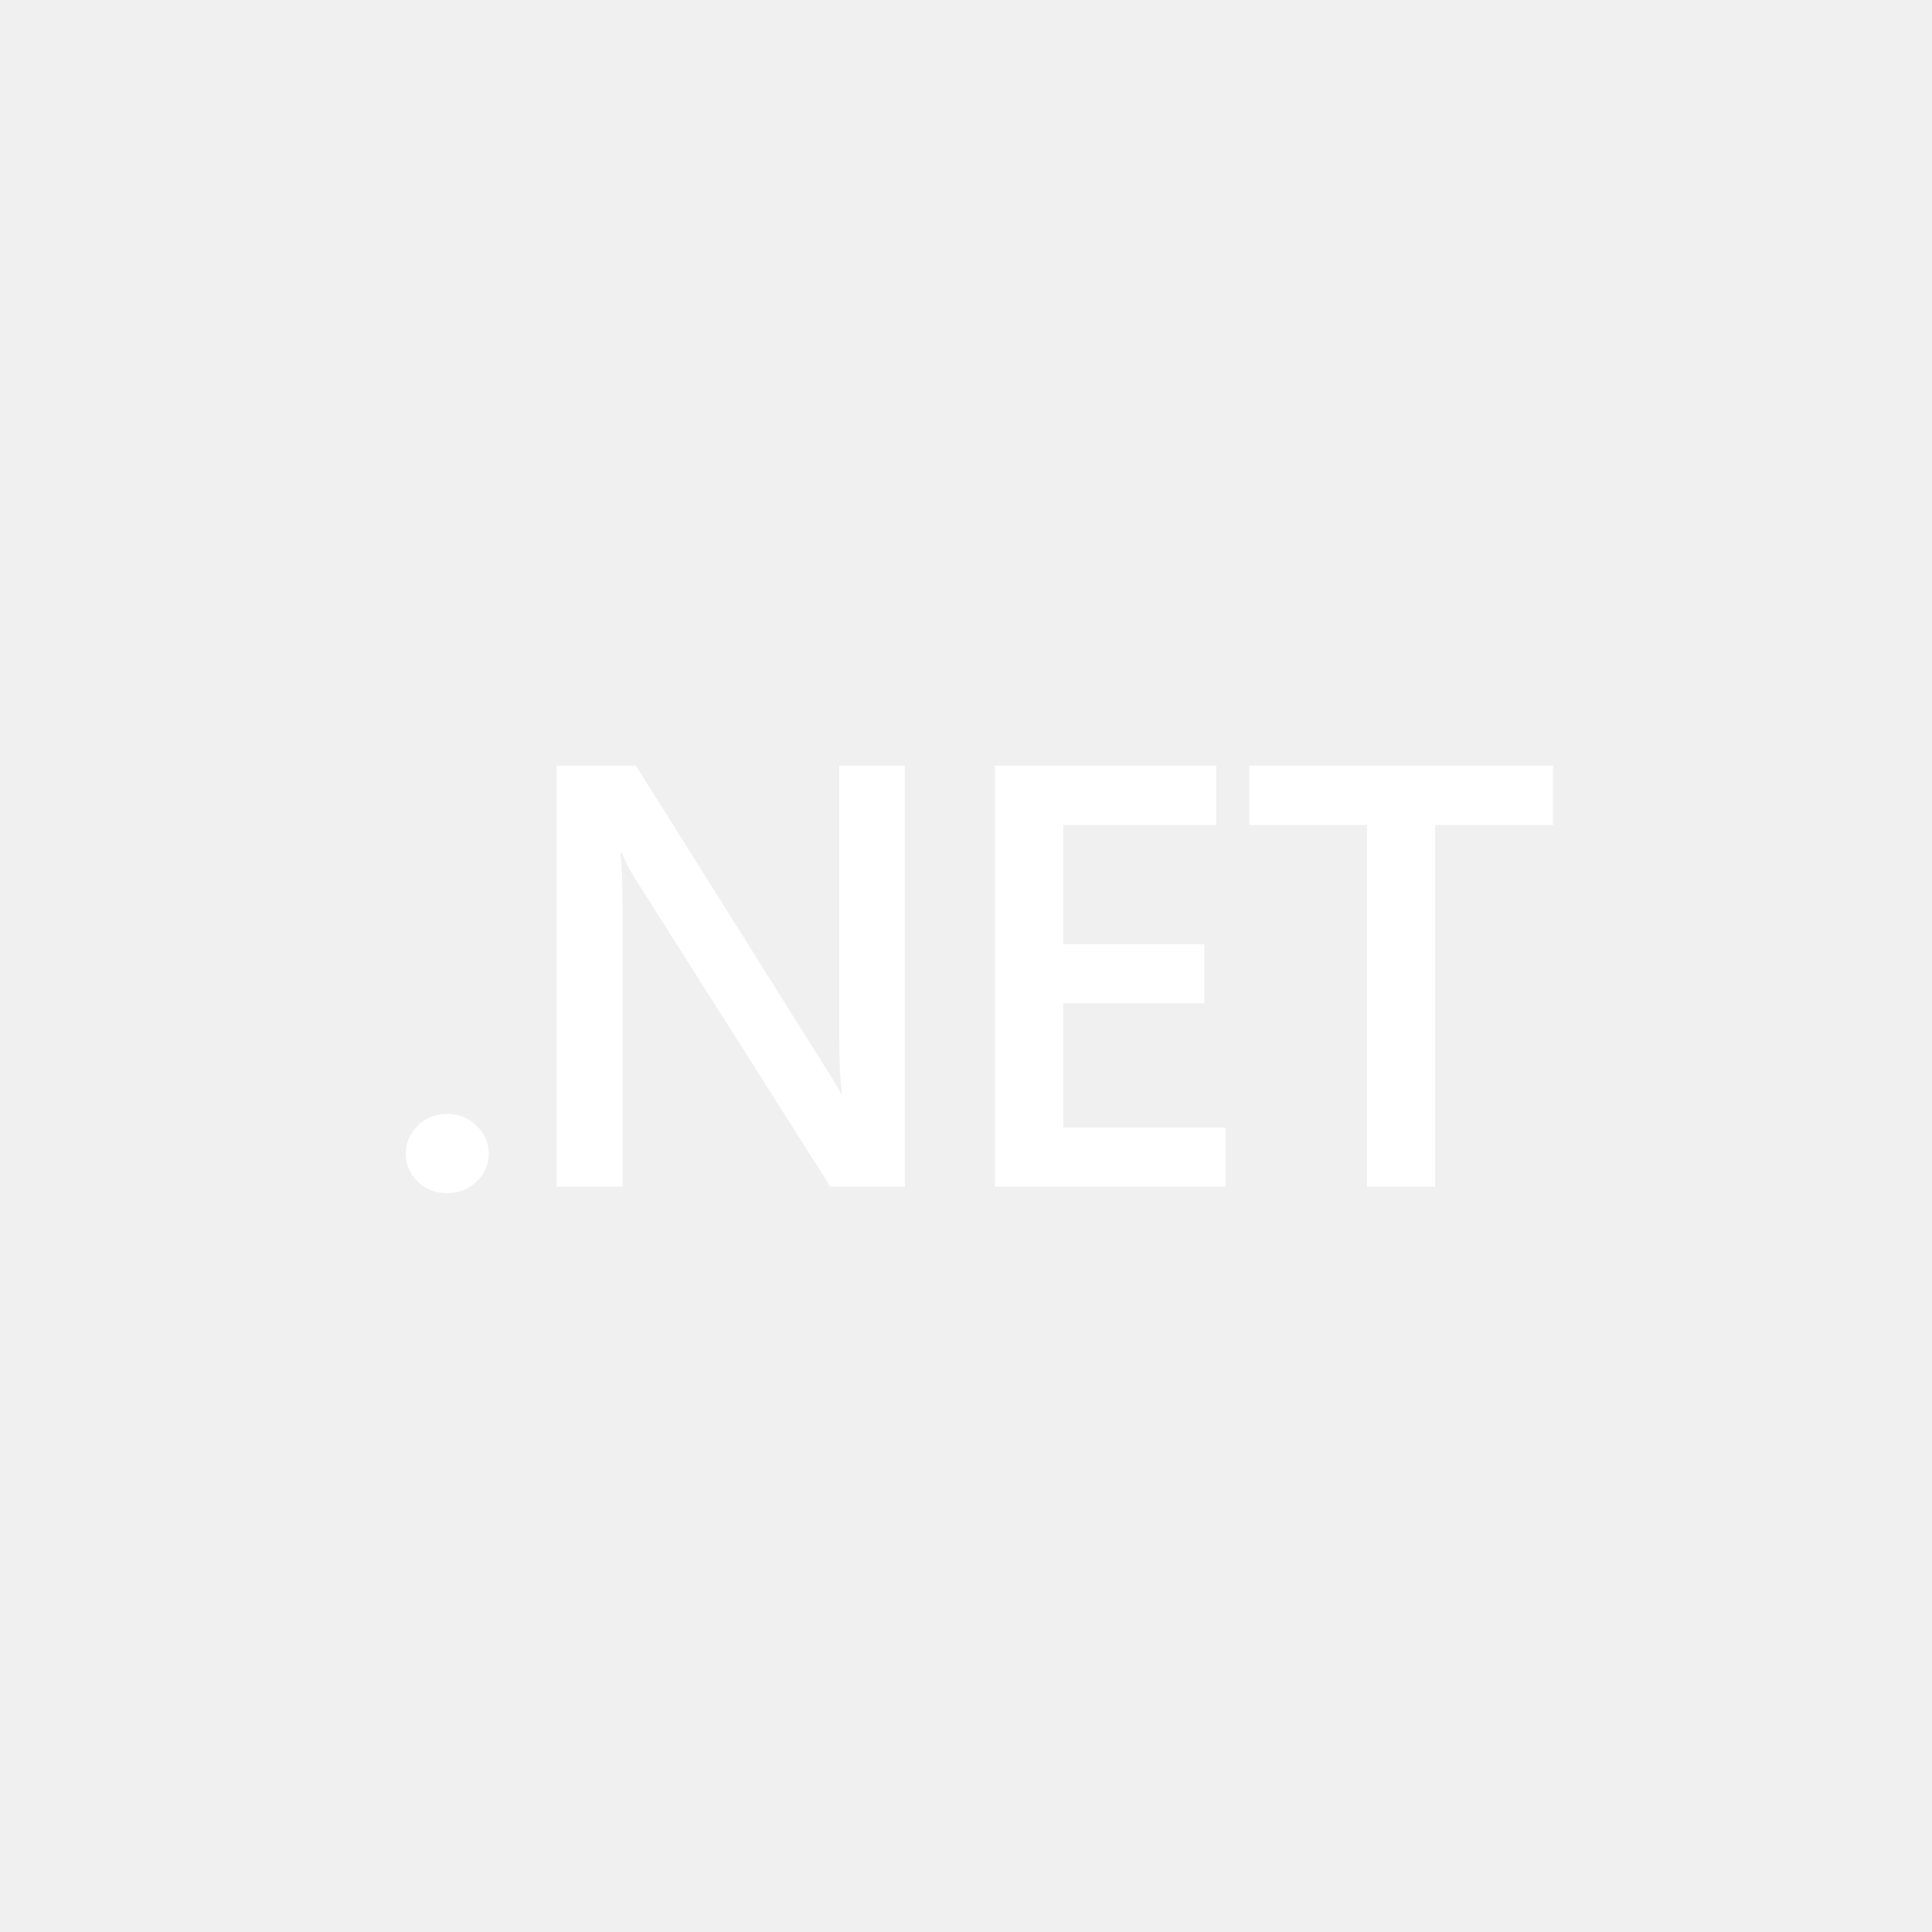
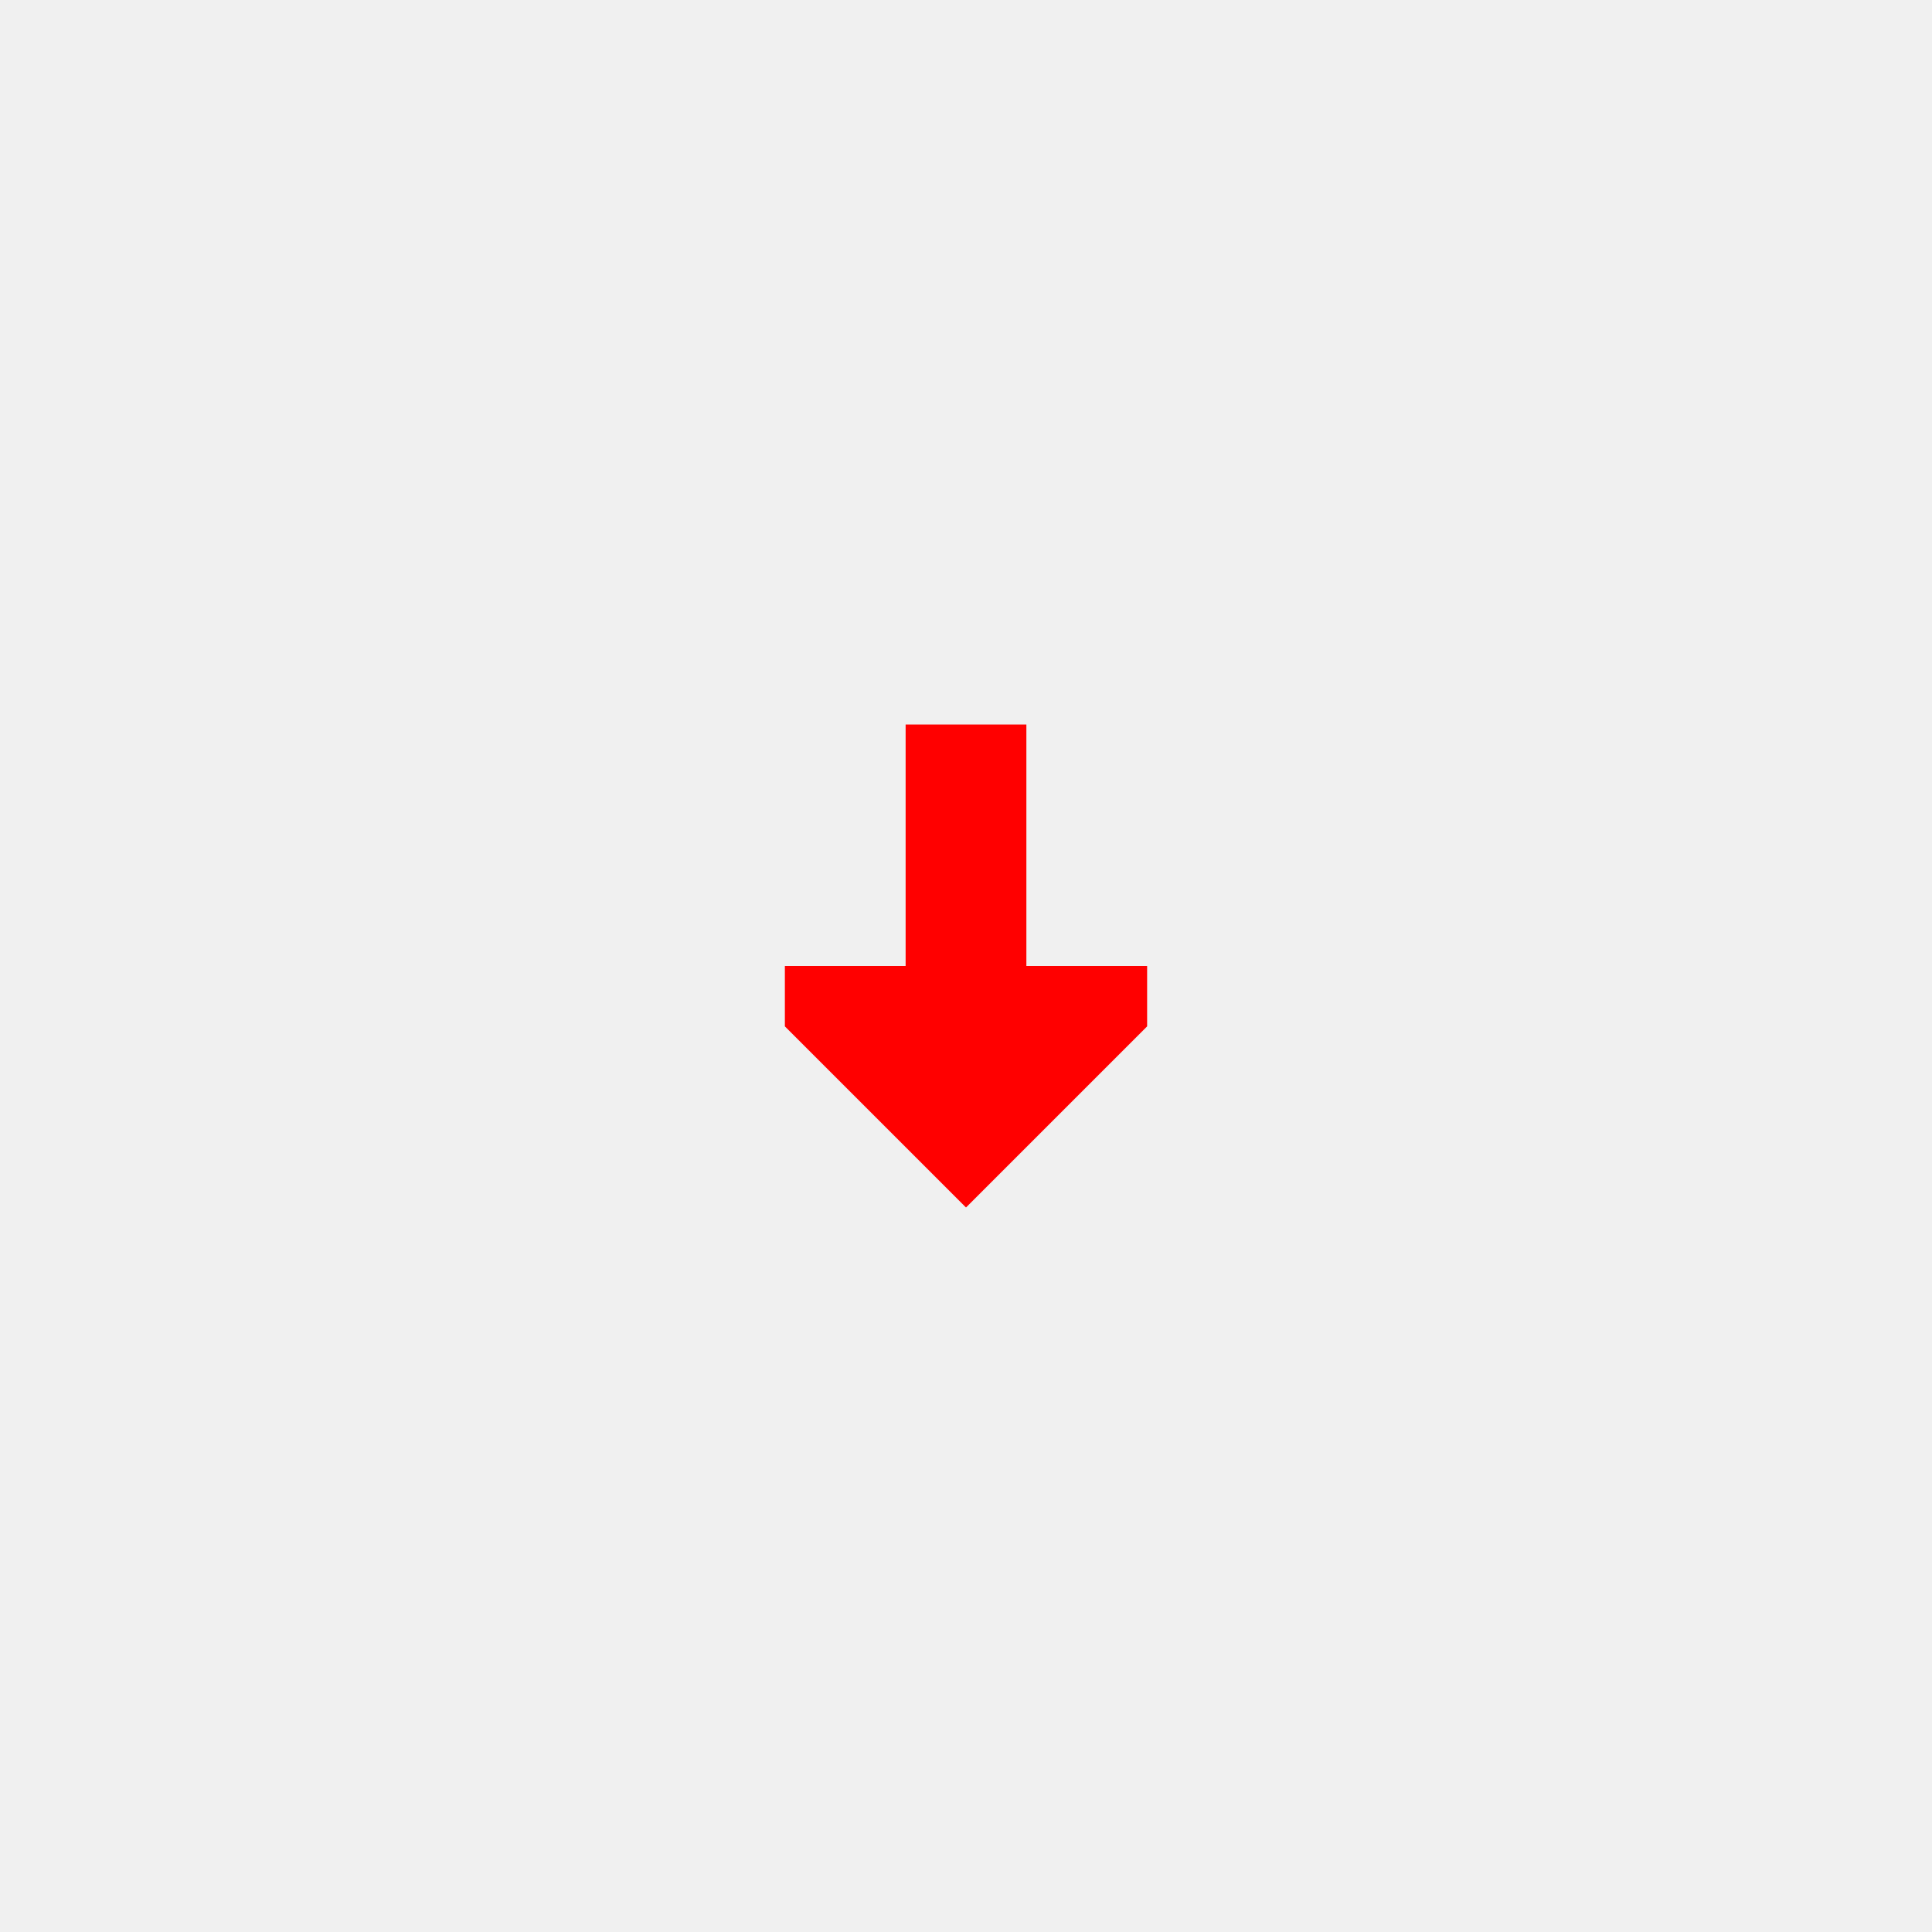
- <svg xmlns="http://www.w3.org/2000/svg" width="456" height="456" viewBox="0 0 456 456" version="1.1" xml:space="preserve" style="fill-rule:evenodd;clip-rule:evenodd;stroke-linejoin:round;stroke-miterlimit:2;">
-   <path d="m 105.5,281.609 c -2.703,0 -5.001,-0.9 -6.893,-2.702 -1.892,-1.848 -2.838,-4.042 -2.838,-6.582 0,-2.587 0.946,-4.804 2.838,-6.652 1.892,-1.848 4.19,-2.772 6.893,-2.772 2.748,0 5.068,0.924 6.96,2.772 1.937,1.848 2.906,4.064 2.906,6.652 0,2.54 -0.968,4.734 -2.906,6.582 -1.892,1.802 -4.212,2.702 -6.96,2.702 z" style="fill:#ffffff;fill-rule:nonzero;stroke-width:0.838" />
-   <path d="M 213.561,280.084 H 195.99 L 149.7,207.054 c -1.171,-1.848 -2.14,-3.765 -2.906,-5.751 h -0.406 c 0.361,2.125 0.541,6.675 0.541,13.65 v 65.132 h -15.543 v -99.36 h 18.719 l 44.737,71.298 c 1.892,2.957 3.109,4.989 3.649,6.098 h 0.27 c -0.45,-2.632 -0.676,-7.09 -0.676,-13.373 v -64.023 h 15.476 z" style="fill:#ffffff;fill-rule:nonzero;stroke-width:0.838" />
-   <path d="m 289.251,280.084 h -54.401 v -99.36 h 52.238 v 13.997 h -36.154 v 28.131 h 33.316 v 13.927 h -33.316 v 29.378 h 38.316 z" style="fill:#ffffff;fill-rule:nonzero;stroke-width:0.838" />
-   <path d="M 366.565,194.721 H 338.722 v 85.363 h -16.084 v -85.363 h -27.775 v -13.997 h 71.701 z" style="fill:#ffffff;fill-rule:nonzero;stroke-width:0.838" />
+ <svg xmlns="http://www.w3.org/2000/svg" width="109px" height="109px" viewBox="0 0 16 16" fill="none" stroke="#ff0000" stroke-width="0">
+   <g id="SVGRepo_bgCarrier" stroke-width="0" />
+   <g id="SVGRepo_tracerCarrier" stroke-linecap="round" stroke-linejoin="round" />
+   <g id="SVGRepo_iconCarrier" transform="translate(6 6) scale(0.25)">
+     <path d="M10 8L14 8V10L8 16L2 10V8H6V0L10 4.76995e-08V8Z" fill="#ff0000" />
+   </g>
</svg>
